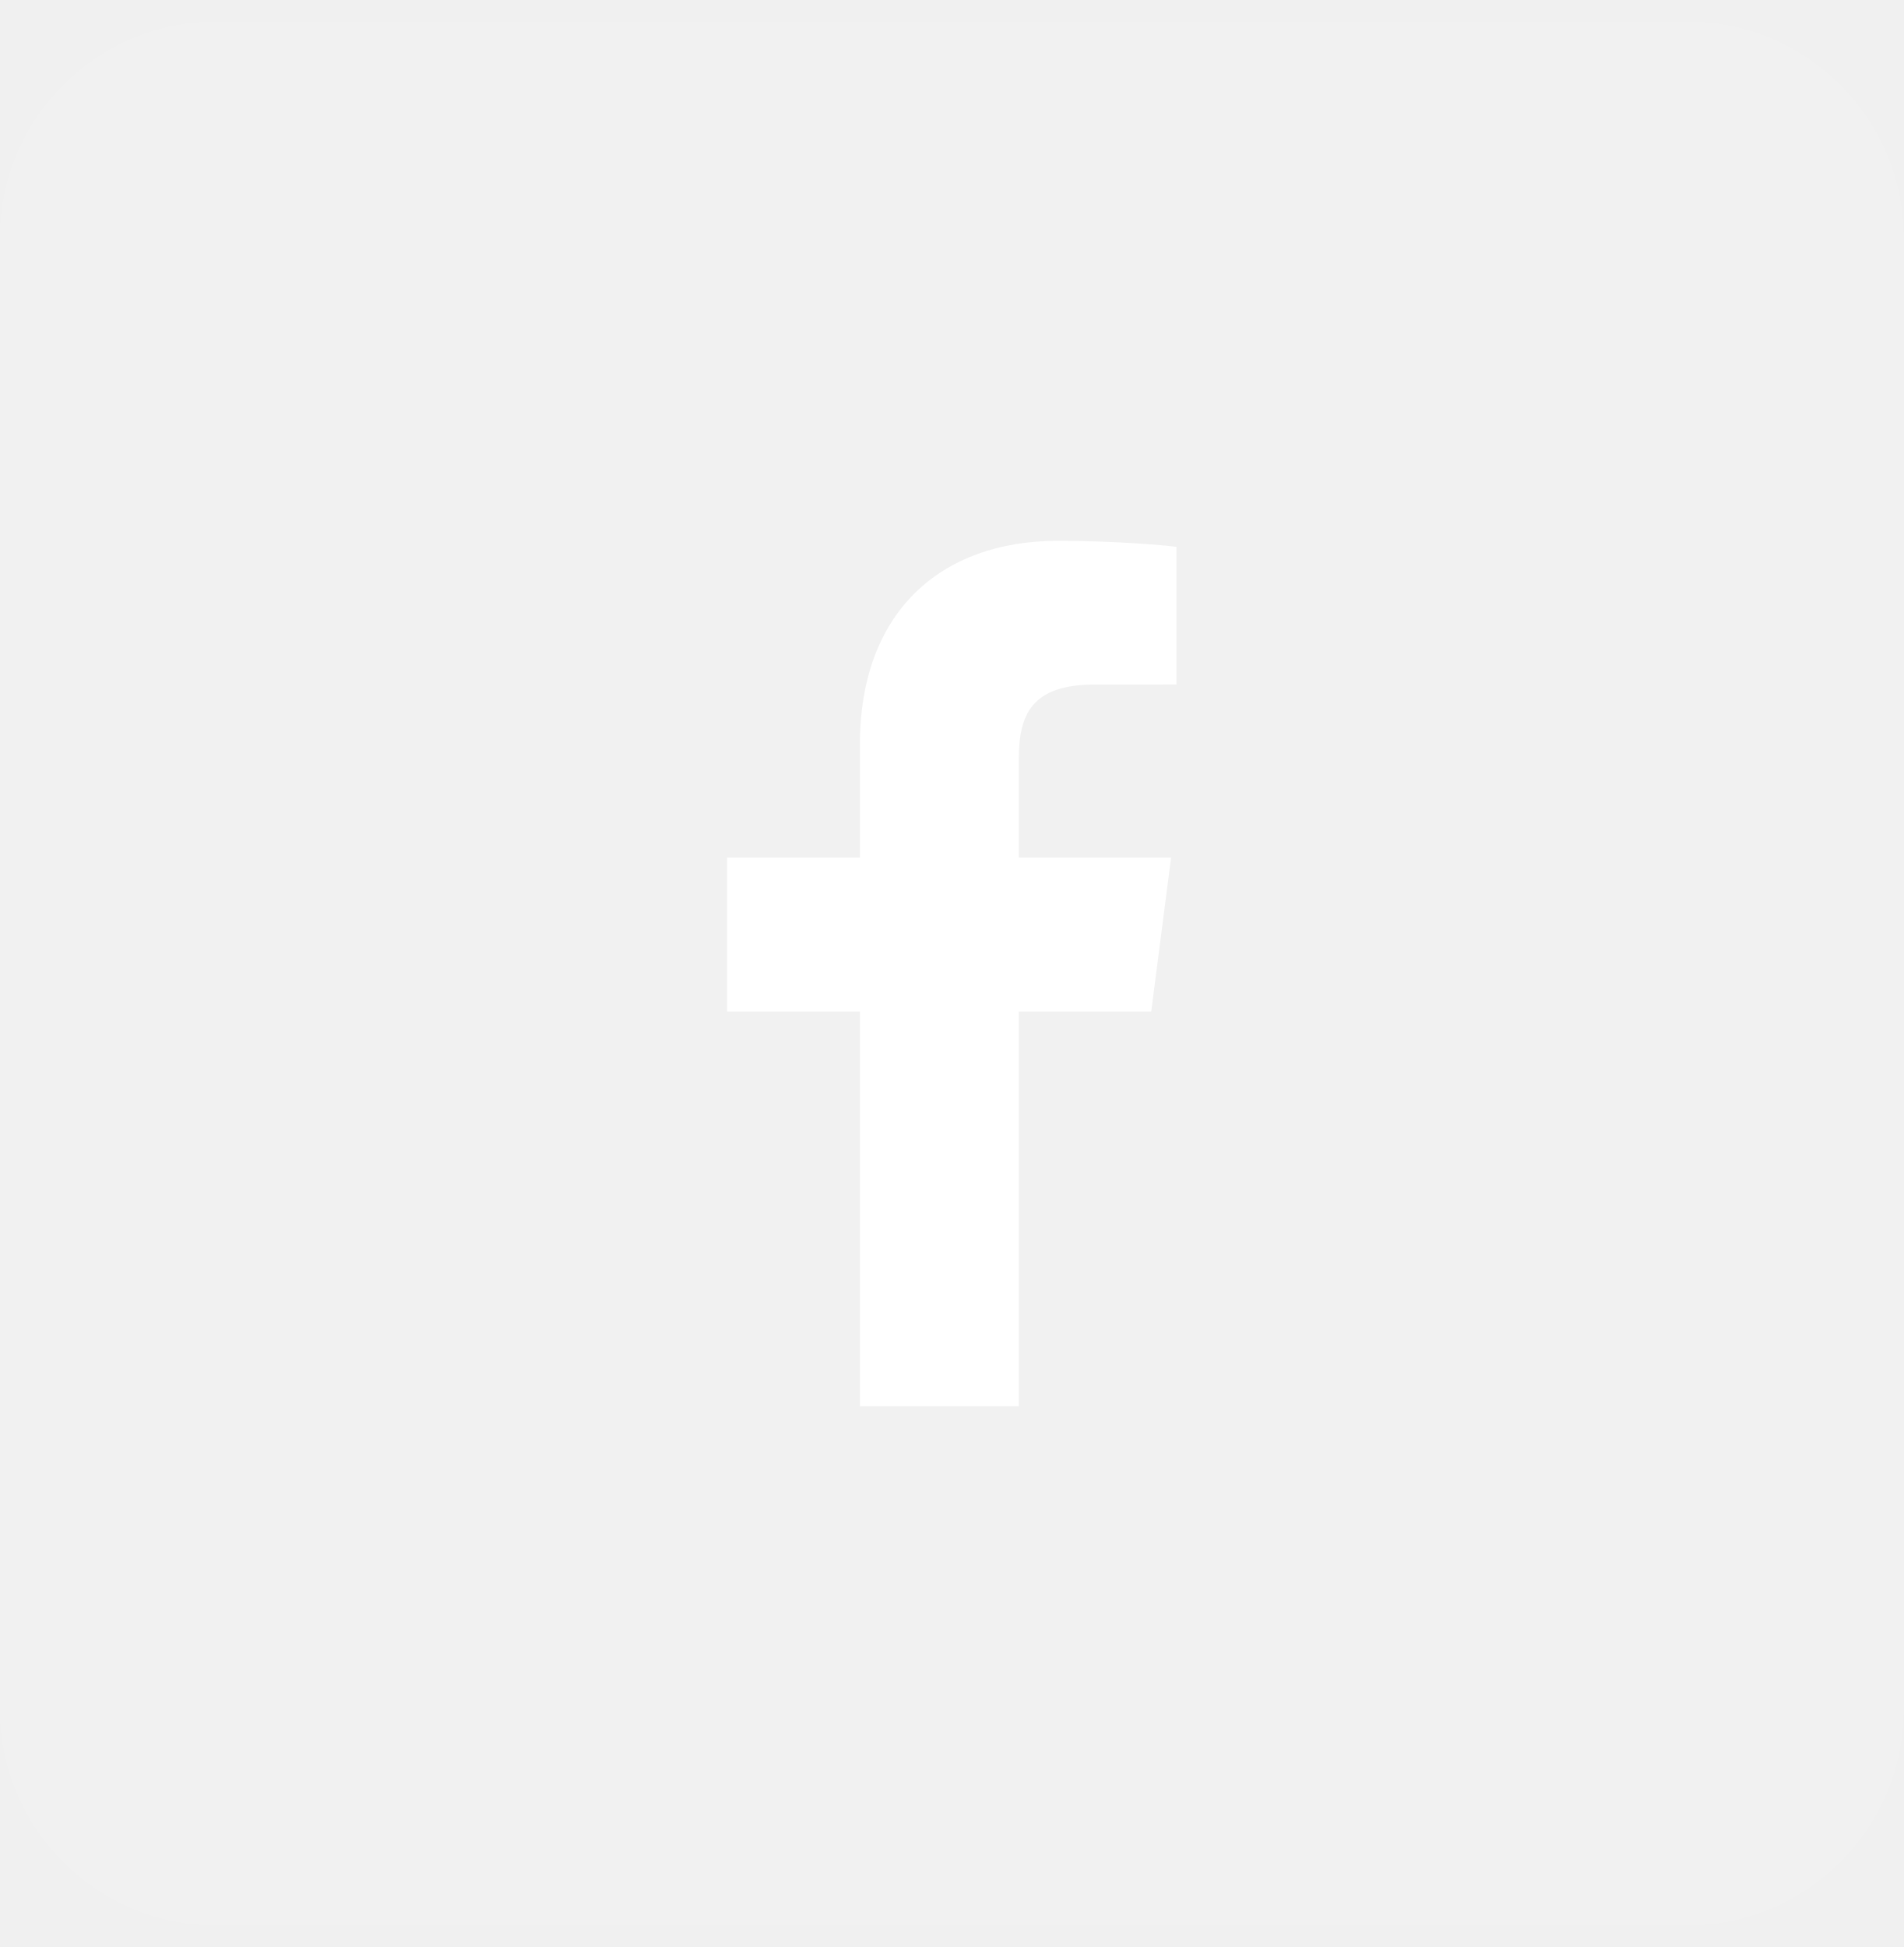
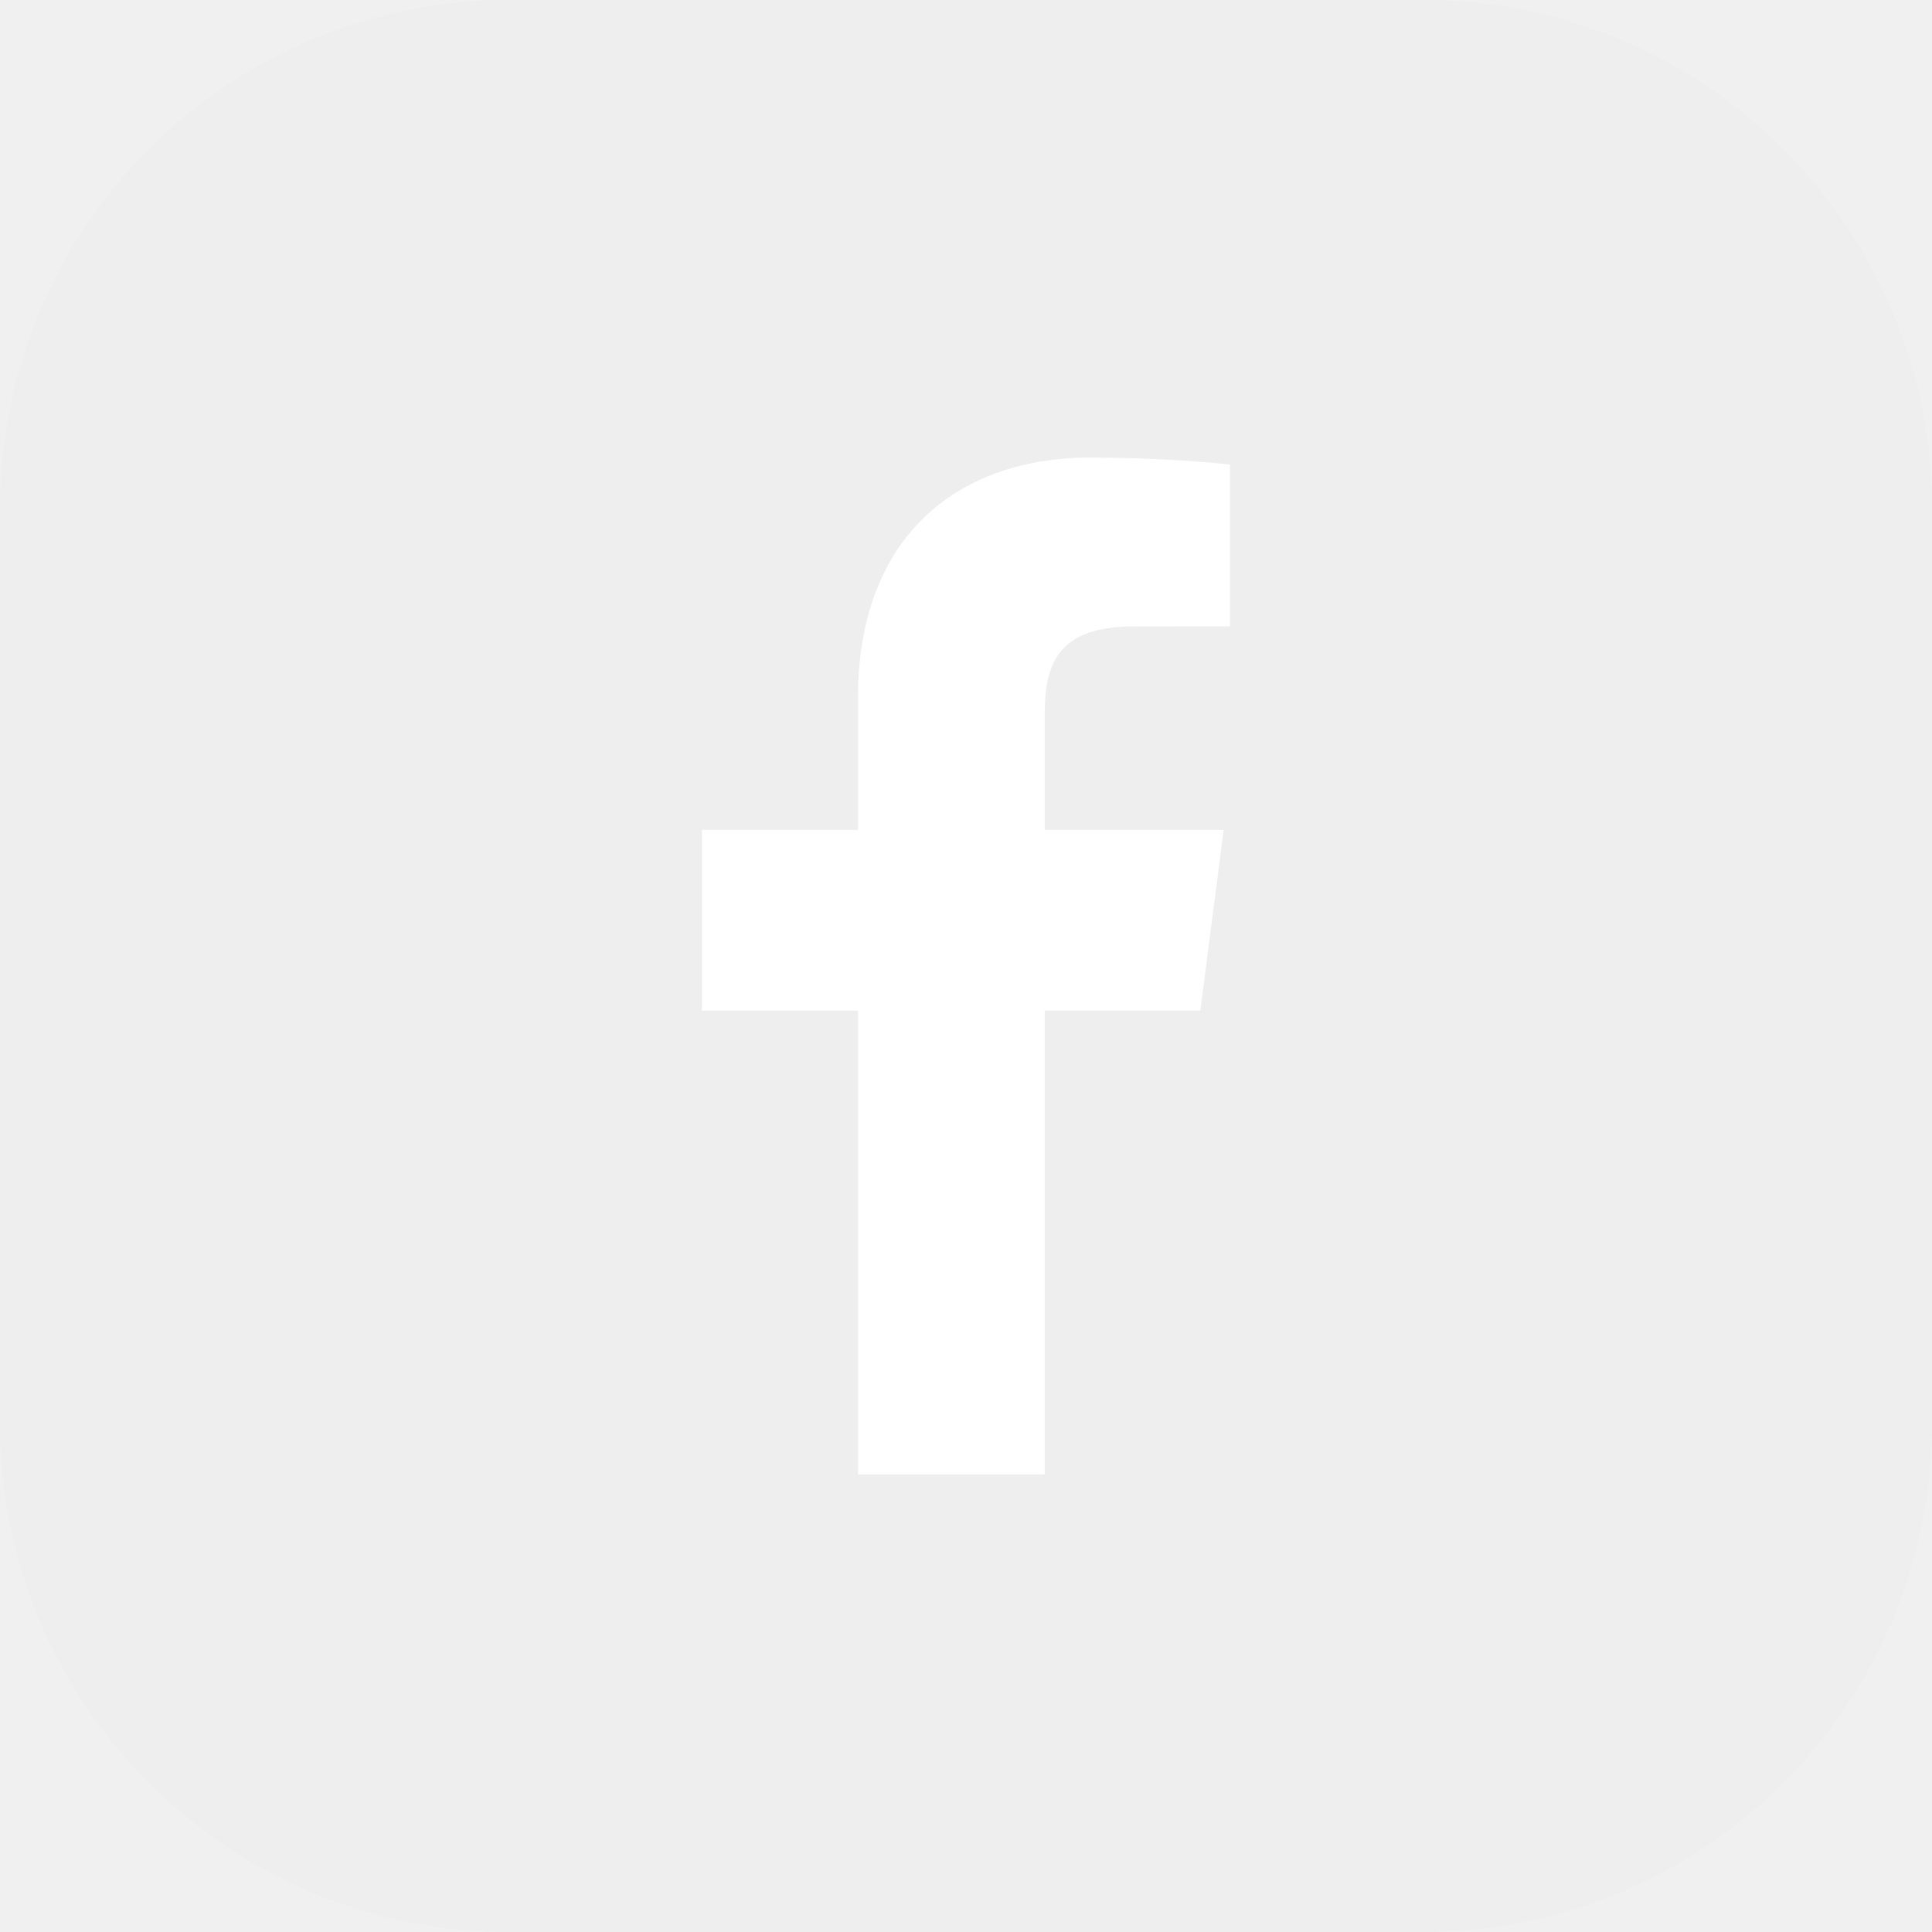
- <svg xmlns="http://www.w3.org/2000/svg" width="44" height="45" viewBox="0 0 44 45" fill="none">
-   <rect y="0.5" width="44" height="44" rx="5" fill="white" fill-opacity="0.1" />
-   <g clip-path="url(#clip0_15_5259)">
-     <path d="M23.549 32.5V23.378H26.61L27.069 19.822H23.549V17.552C23.549 16.522 23.834 15.821 25.311 15.821L27.193 15.82V12.639C26.867 12.597 25.75 12.5 24.45 12.5C21.736 12.5 19.877 14.157 19.877 17.199V19.822H16.807V23.378H19.877V32.5H23.549Z" fill="white" />
-   </g>
-   <defs>
-     <clipPath id="clip0_15_5259">
-       <rect width="20" height="20" fill="white" transform="translate(12 12.5)" />
-     </clipPath>
-   </defs>
+ <svg xmlns="http://www.w3.org/2000/svg" width="38" height="38" viewBox="0 0 38 38" fill="none">
+   <rect width="38" height="38" rx="10" fill="black" fill-opacity="0.01" />
+   <path d="M20.548 29V19.878H23.609L24.068 16.322H20.548V14.052C20.548 13.022 20.833 12.321 22.311 12.321L24.192 12.32V9.139C23.867 9.097 22.75 9 21.45 9C18.735 9 16.877 10.657 16.877 13.699V16.322H13.807V19.878H16.877V29H20.548Z" fill="white" />
</svg>
